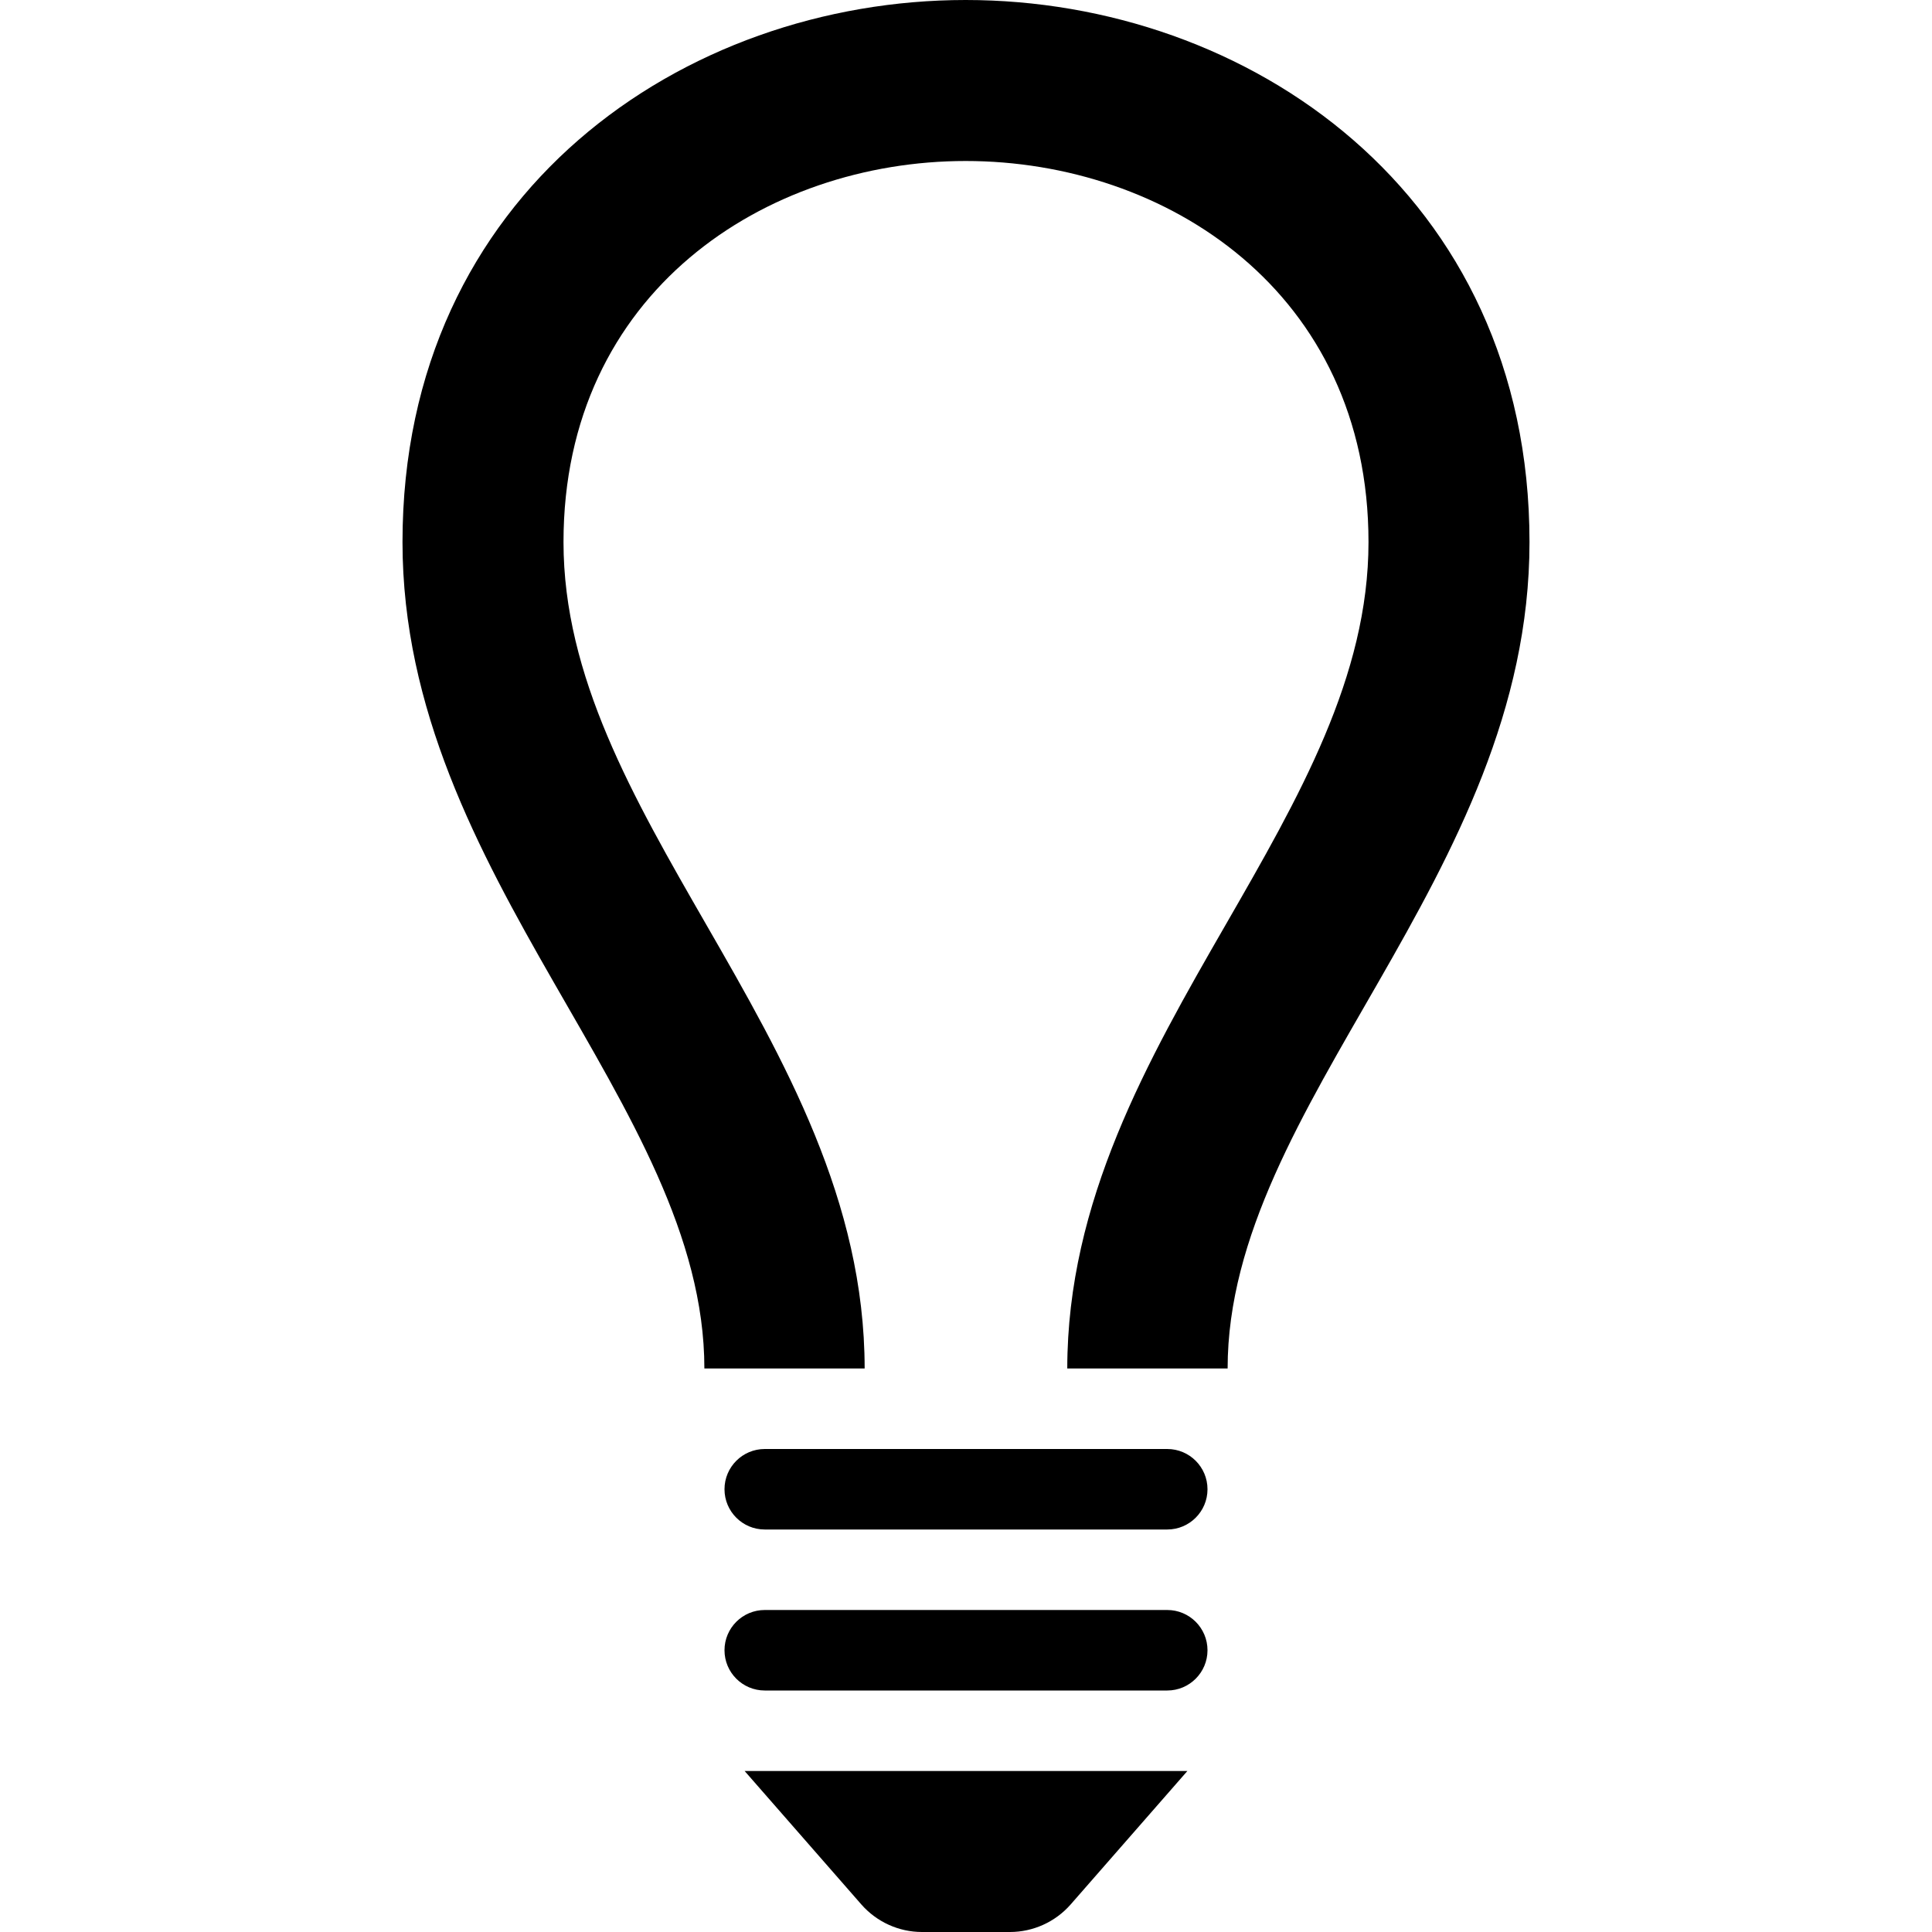
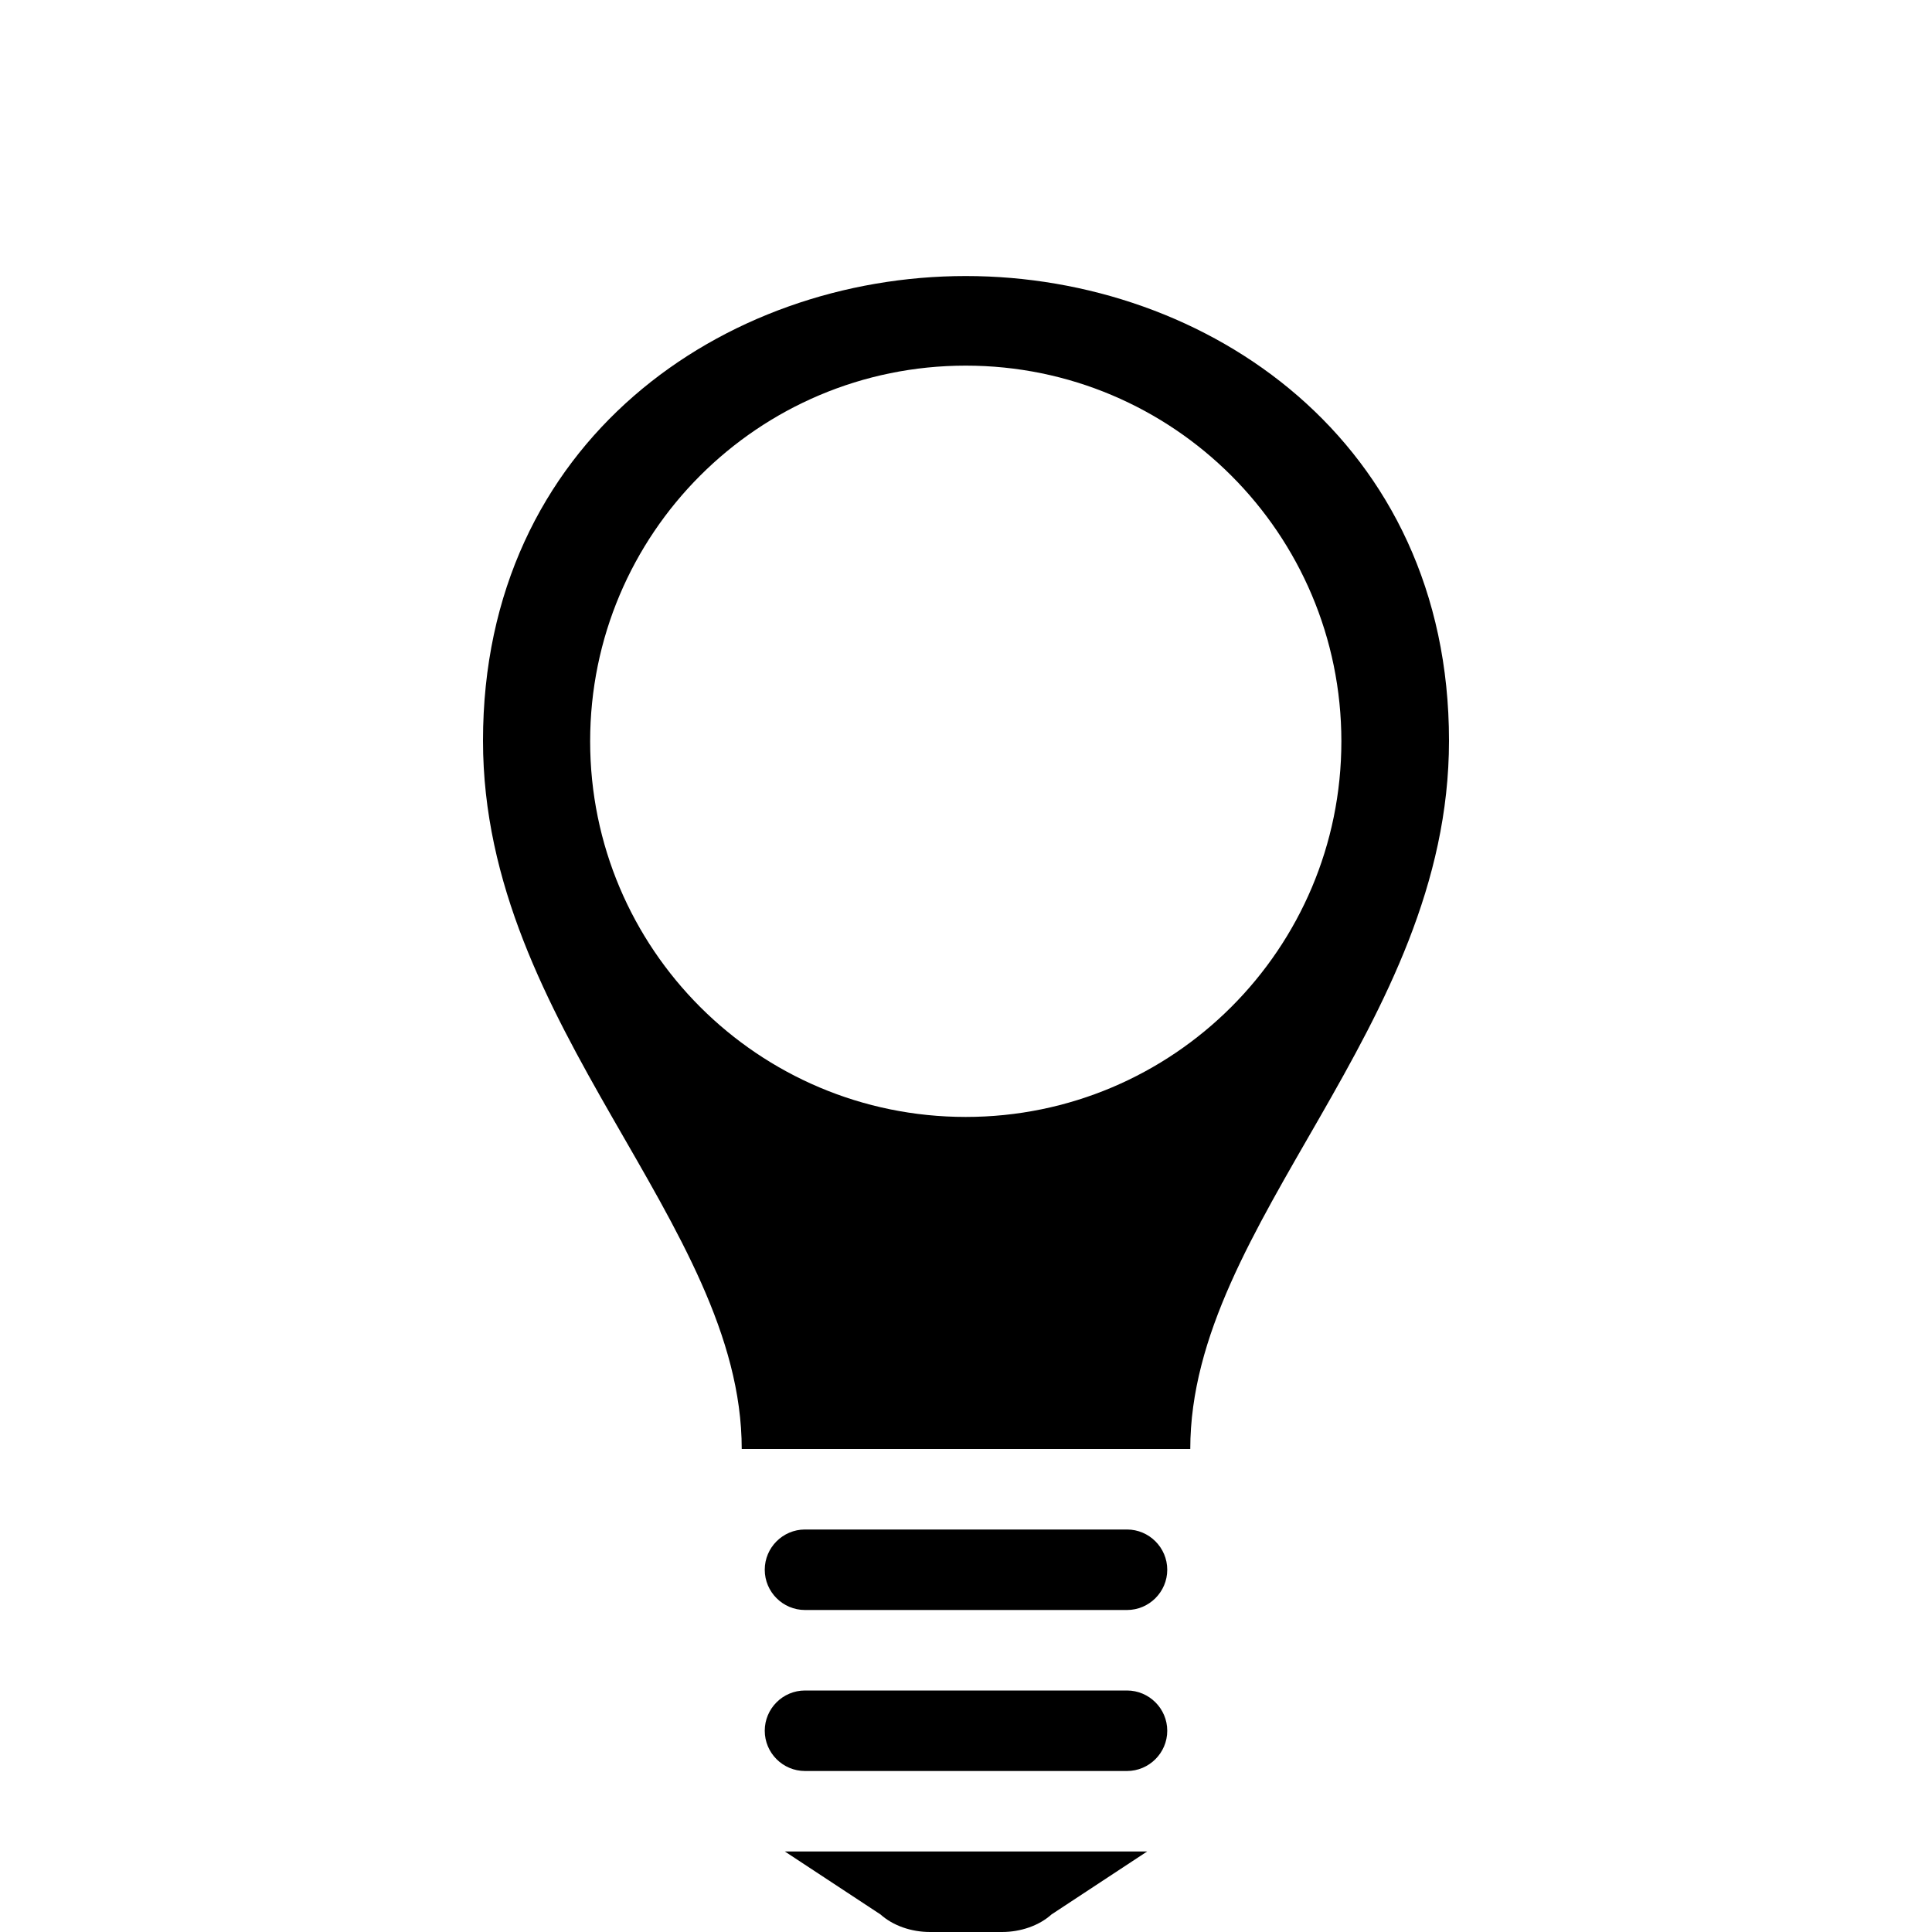
- <svg xmlns="http://www.w3.org/2000/svg" width="24" height="24" viewBox="0 0 24 24">
-   <path d="M19 6.734c0 4.164-3.75 6.98-3.75 10.266h-1.992c.001-2.079.997-3.826 1.968-5.513.912-1.585 1.774-3.083 1.774-4.753 0-3.108-2.517-4.734-5.004-4.734-2.483 0-4.996 1.626-4.996 4.734 0 1.67.862 3.168 1.774 4.753.971 1.687 1.966 3.434 1.967 5.513h-1.991c0-3.286-3.75-6.103-3.75-10.266 0-4.343 3.498-6.734 6.996-6.734 3.502 0 7.004 2.394 7.004 6.734zm-4 11.766c0 .276-.224.5-.5.5h-5c-.276 0-.5-.224-.5-.5s.224-.5.5-.5h5c.276 0 .5.224.5.5zm0 2c0 .276-.224.5-.5.5h-5c-.276 0-.5-.224-.5-.5s.224-.5.5-.5h5c.276 0 .5.224.5.5zm-1.701 3.159c-.19.216-.465.341-.753.341h-1.093c-.288 0-.562-.125-.752-.341l-1.451-1.659h5.5l-1.451 1.659z" />
+ <svg xmlns="http://www.w3.org/2000/svg" width="24px" height="24px" viewBox="0 0 24 24">
+   <path d="M14,19h-4c-0.276,0-0.5,0.225-0.5,0.5S9.724,20,10,20h4c0.275,0,0.5-0.225,0.5-0.5S14.275,19,14,19z" />
+   <path d="M14,21h-4c-0.276,0-0.5,0.225-0.5,0.5S9.724,22,10,22h4c0.275,0,0.5-0.225,0.5-0.5S14.275,21,14,21z" />
+   <path d="M14.25,23h-4.5l1.188,0.782C11.092,23.92,11.318,24,11.553,24h0.895c0.233,0,0.461-0.08,0.614-0.218L14.25,23z" />
+   <path d="M11.997,3.429C8.998,3.429,6,5.478,6,9.201C6,12.77,9.214,15.184,9.214,18h5.572c0-2.816,3.214-5.23,3.214-8.799  C18,5.48,14.998,3.429,11.997,3.429z M11.997,13.875c-2.578,0-4.666-2.089-4.666-4.666c0-2.578,2.088-4.667,4.666-4.667  c2.576,0,4.666,2.089,4.666,4.667C16.663,11.786,14.573,13.875,11.997,13.875z" />
</svg>
